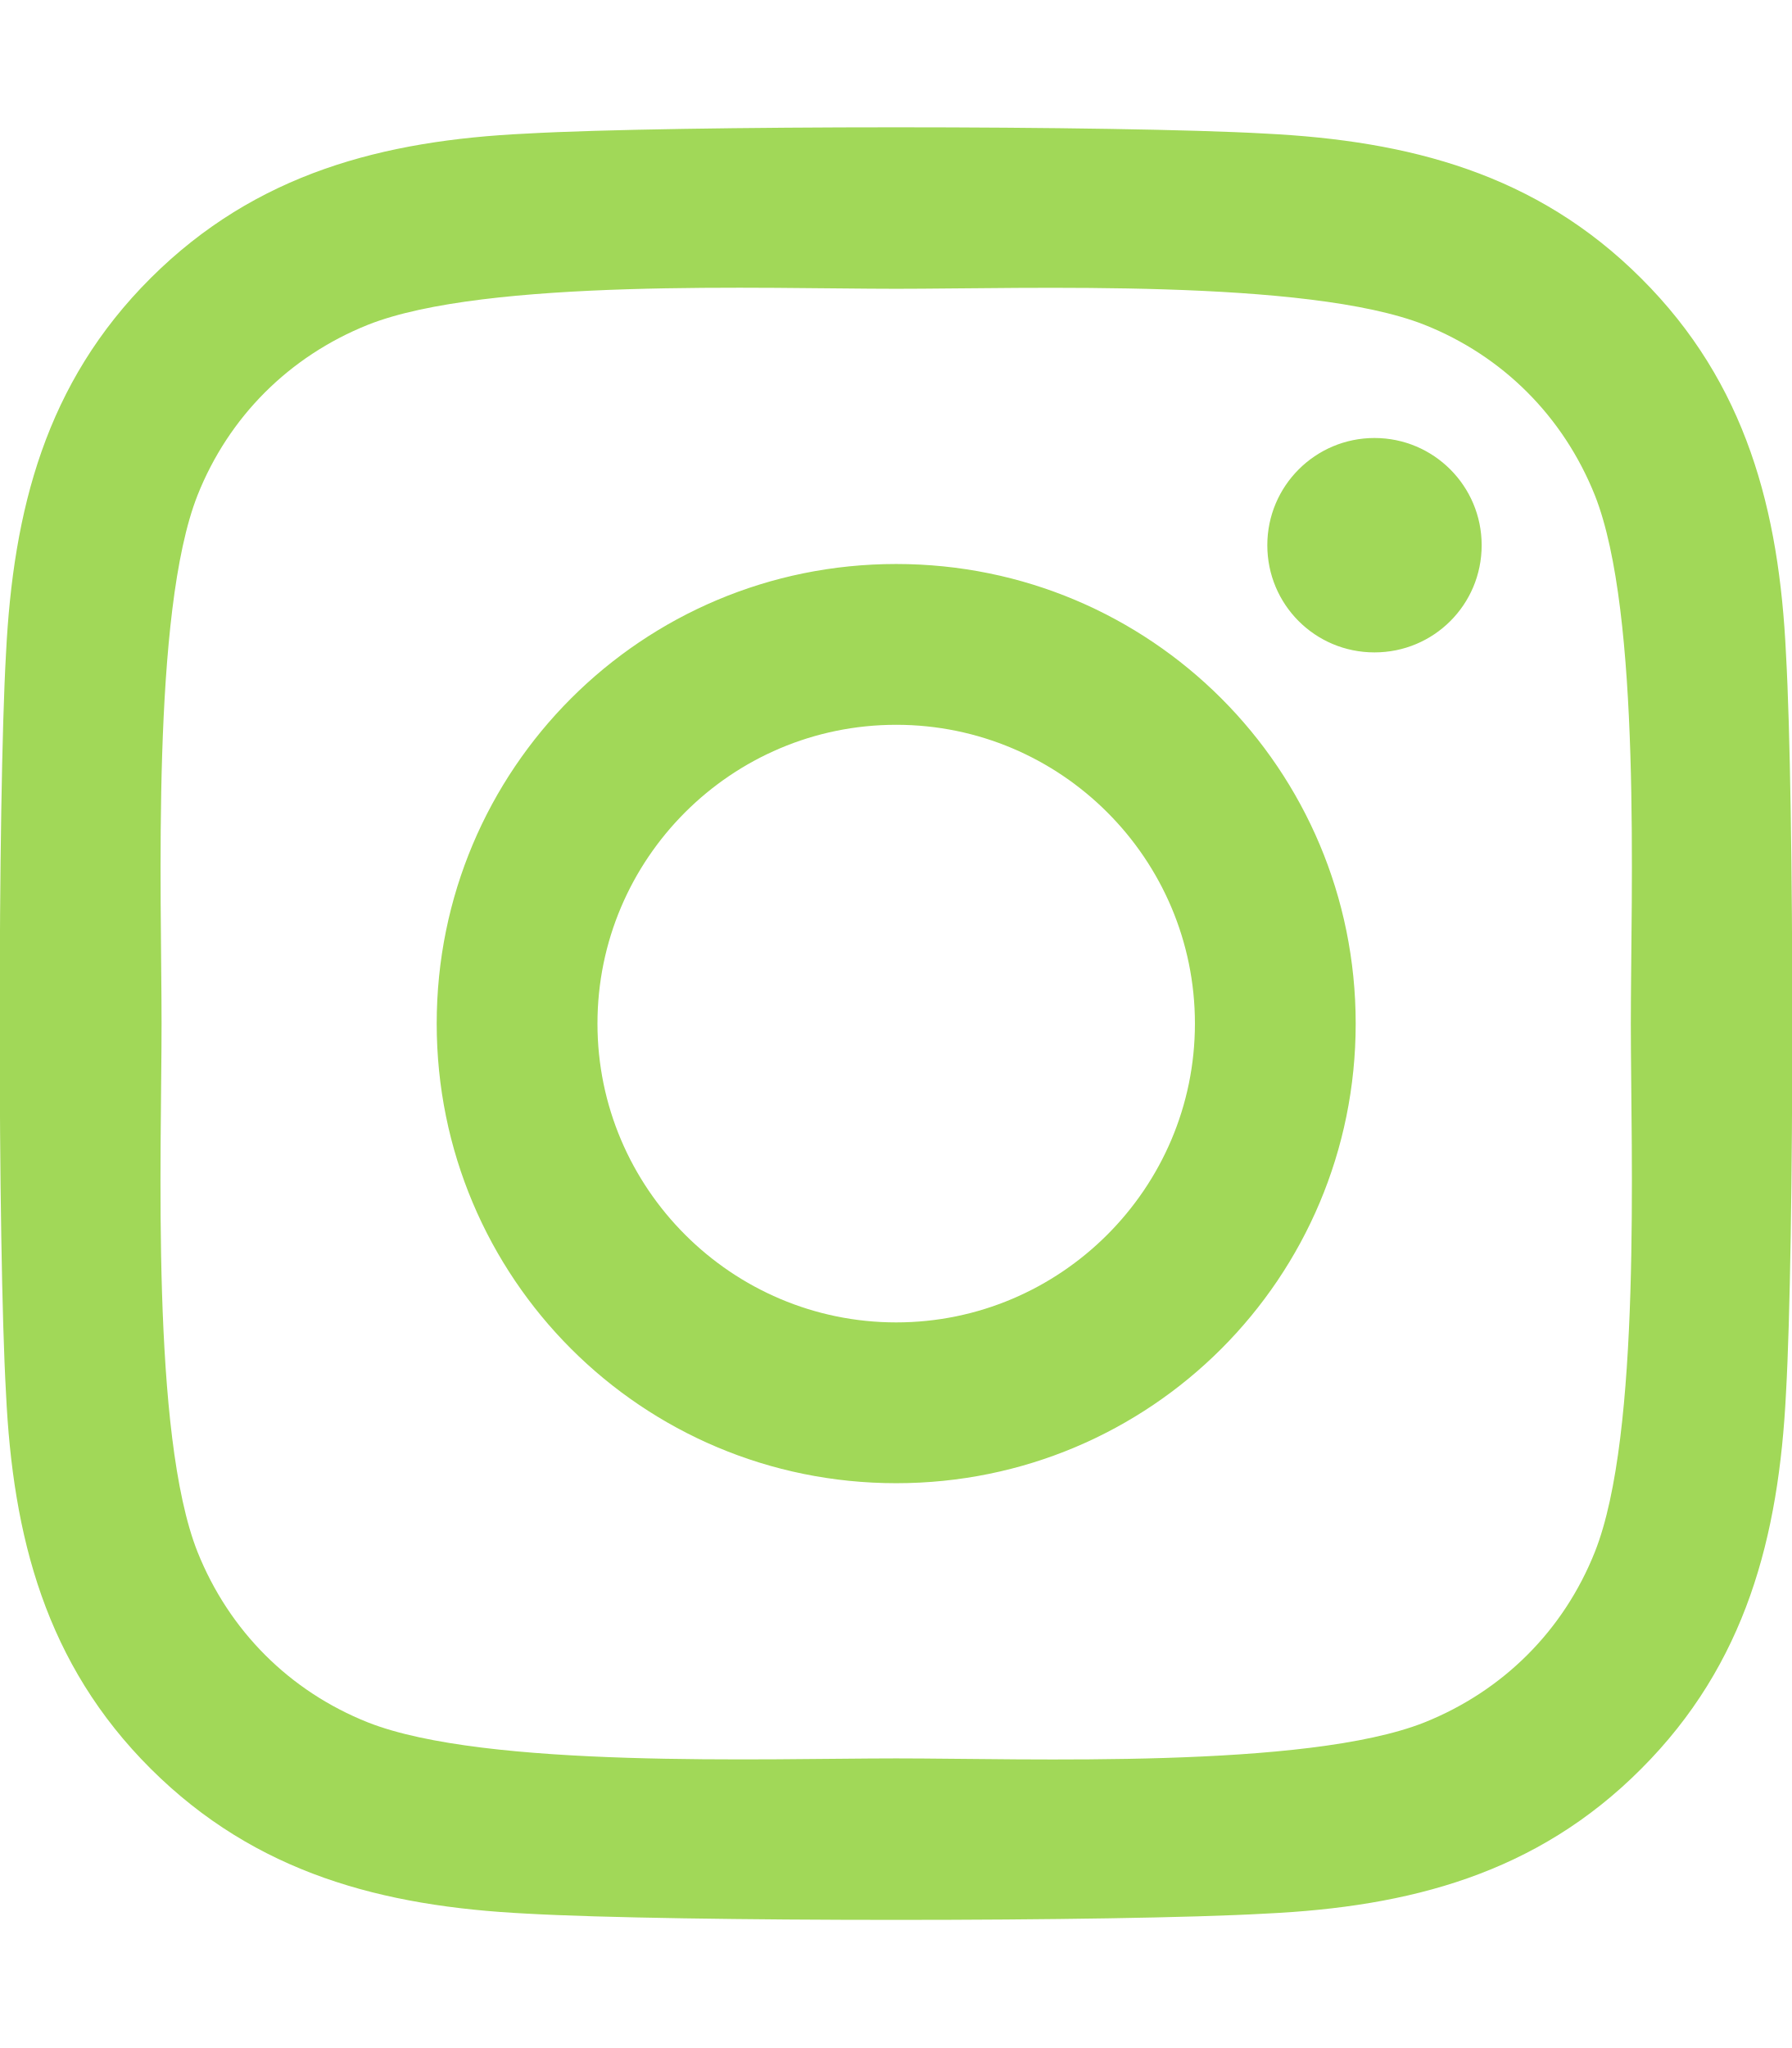
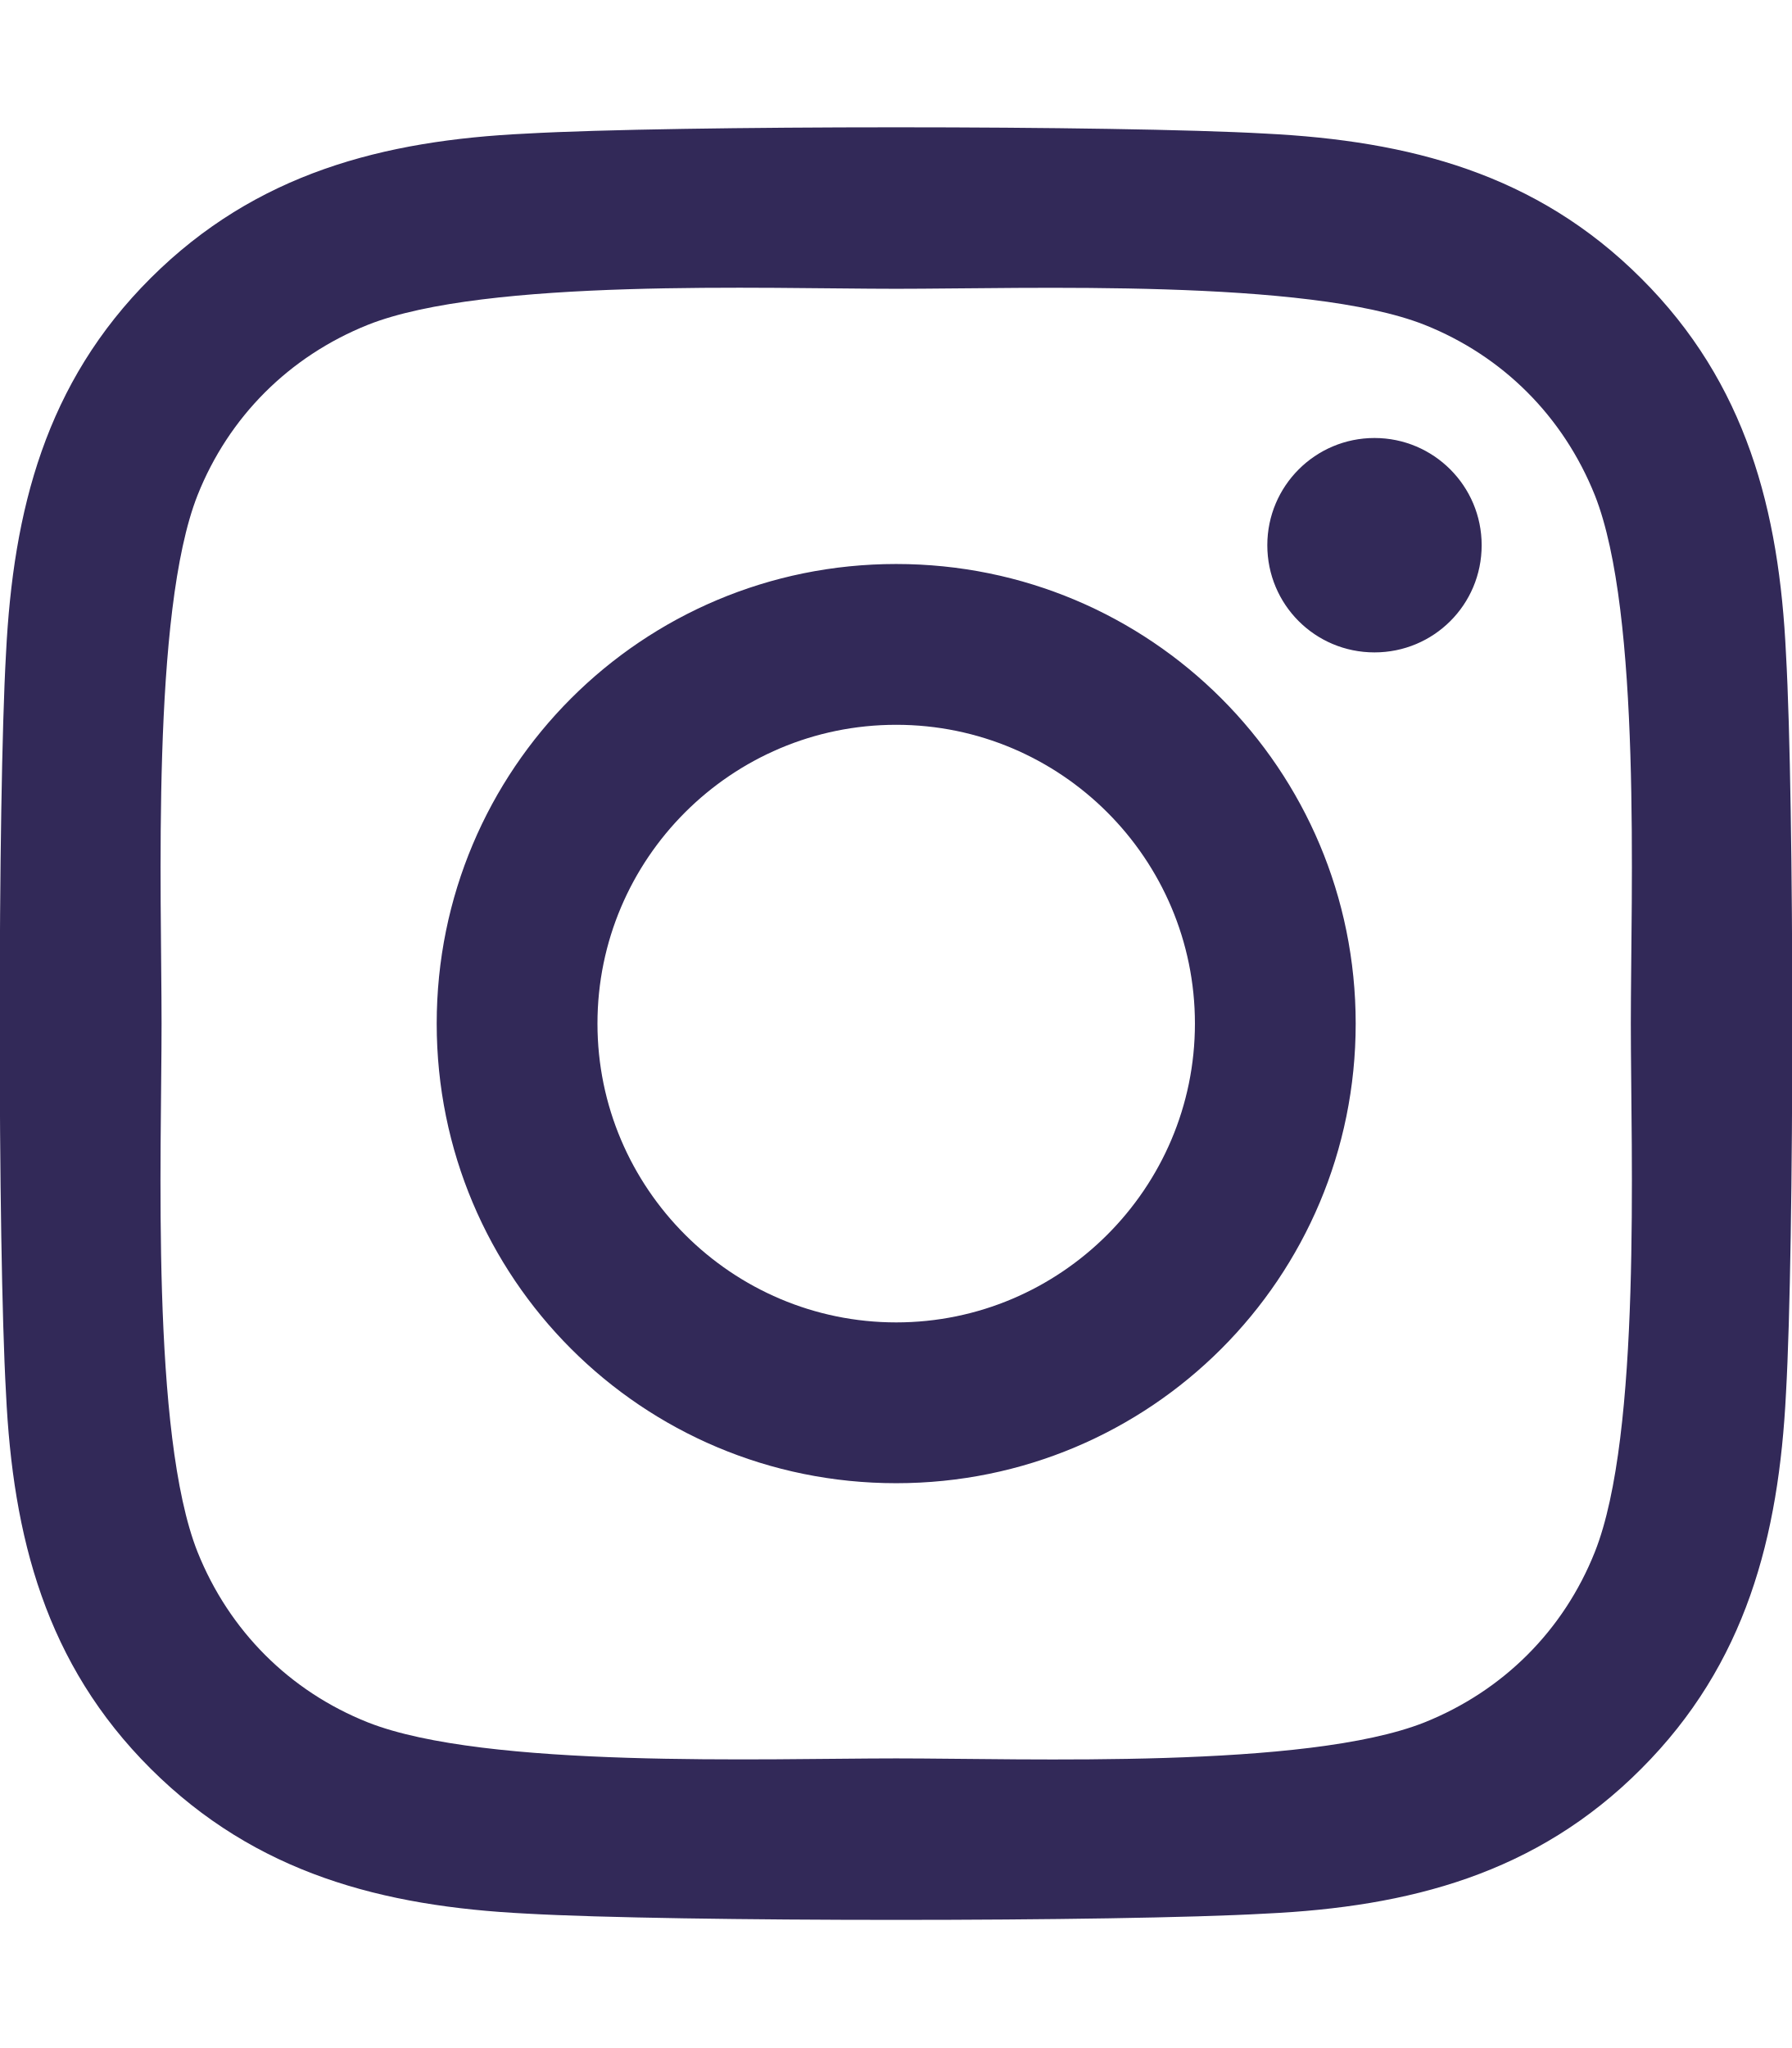
<svg xmlns="http://www.w3.org/2000/svg" class="e-font-icon-svg e-fab-instagram" viewBox="0 0 448 512">
-   <path d="M224.1 141c-63.6 0-114.9 51.3-114.9 114.9s51.3 114.9 114.9 114.9S339 319.5 339 255.9 287.7 141 224.1 141zm0 189.6c-41.1 0-74.7-33.5-74.7-74.7s33.5-74.7 74.7-74.7 74.7 33.5 74.7 74.7-33.6 74.7-74.7 74.7zm146.4-194.3c0 14.9-12 26.8-26.8 26.8-14.9 0-26.8-12-26.8-26.8s12-26.8 26.8-26.8 26.8 12 26.8 26.8zm76.1 27.2c-1.7-35.9-9.9-67.7-36.2-93.9-26.2-26.2-58-34.4-93.9-36.2-37-2.1-147.9-2.1-184.9 0-35.8 1.7-67.6 9.9-93.9 36.1s-34.4 58-36.2 93.9c-2.1 37-2.1 147.9 0 184.9 1.7 35.9 9.9 67.7 36.2 93.9s58 34.4 93.9 36.2c37 2.1 147.9 2.1 184.9 0 35.9-1.7 67.7-9.9 93.9-36.2 26.2-26.2 34.4-58 36.2-93.9 2.1-37 2.1-147.8 0-184.8zM398.8 388c-7.8 19.6-22.9 34.7-42.6 42.6-29.5 11.7-99.5 9-132.1 9s-102.7 2.6-132.1-9c-19.6-7.8-34.7-22.9-42.6-42.6-11.7-29.5-9-99.5-9-132.1s-2.6-102.7 9-132.1c7.8-19.6 22.9-34.7 42.6-42.6 29.5-11.7 99.5-9 132.1-9s102.7-2.6 132.1 9c19.6 7.8 34.7 22.9 42.6 42.6 11.7 29.5 9 99.5 9 132.1s2.7 102.7-9 132.1z" fill="#A1D858" />
+   <path d="M224.1 141c-63.6 0-114.9 51.3-114.9 114.9s51.3 114.9 114.9 114.9S339 319.5 339 255.9 287.7 141 224.1 141zm0 189.6c-41.1 0-74.7-33.5-74.7-74.7s33.5-74.7 74.7-74.7 74.7 33.5 74.7 74.7-33.6 74.7-74.7 74.7zm146.4-194.3c0 14.9-12 26.8-26.8 26.8-14.9 0-26.8-12-26.8-26.8s12-26.8 26.8-26.8 26.8 12 26.8 26.8zm76.1 27.2c-1.7-35.9-9.9-67.7-36.2-93.9-26.2-26.2-58-34.4-93.9-36.2-37-2.1-147.9-2.1-184.9 0-35.8 1.7-67.6 9.9-93.9 36.1s-34.4 58-36.2 93.9c-2.1 37-2.1 147.9 0 184.9 1.7 35.9 9.9 67.7 36.2 93.9s58 34.4 93.9 36.2c37 2.1 147.9 2.1 184.9 0 35.9-1.7 67.7-9.9 93.9-36.2 26.2-26.2 34.4-58 36.2-93.9 2.1-37 2.1-147.8 0-184.8zM398.8 388c-7.8 19.6-22.9 34.7-42.6 42.6-29.5 11.7-99.5 9-132.1 9s-102.7 2.6-132.1-9c-19.6-7.8-34.7-22.9-42.6-42.6-11.7-29.5-9-99.5-9-132.1s-2.6-102.7 9-132.1c7.8-19.6 22.9-34.7 42.6-42.6 29.5-11.7 99.5-9 132.1-9s102.7-2.6 132.1 9c19.6 7.8 34.7 22.9 42.6 42.6 11.7 29.5 9 99.5 9 132.1s2.7 102.7-9 132.1z" fill="#322958" />
</svg>
